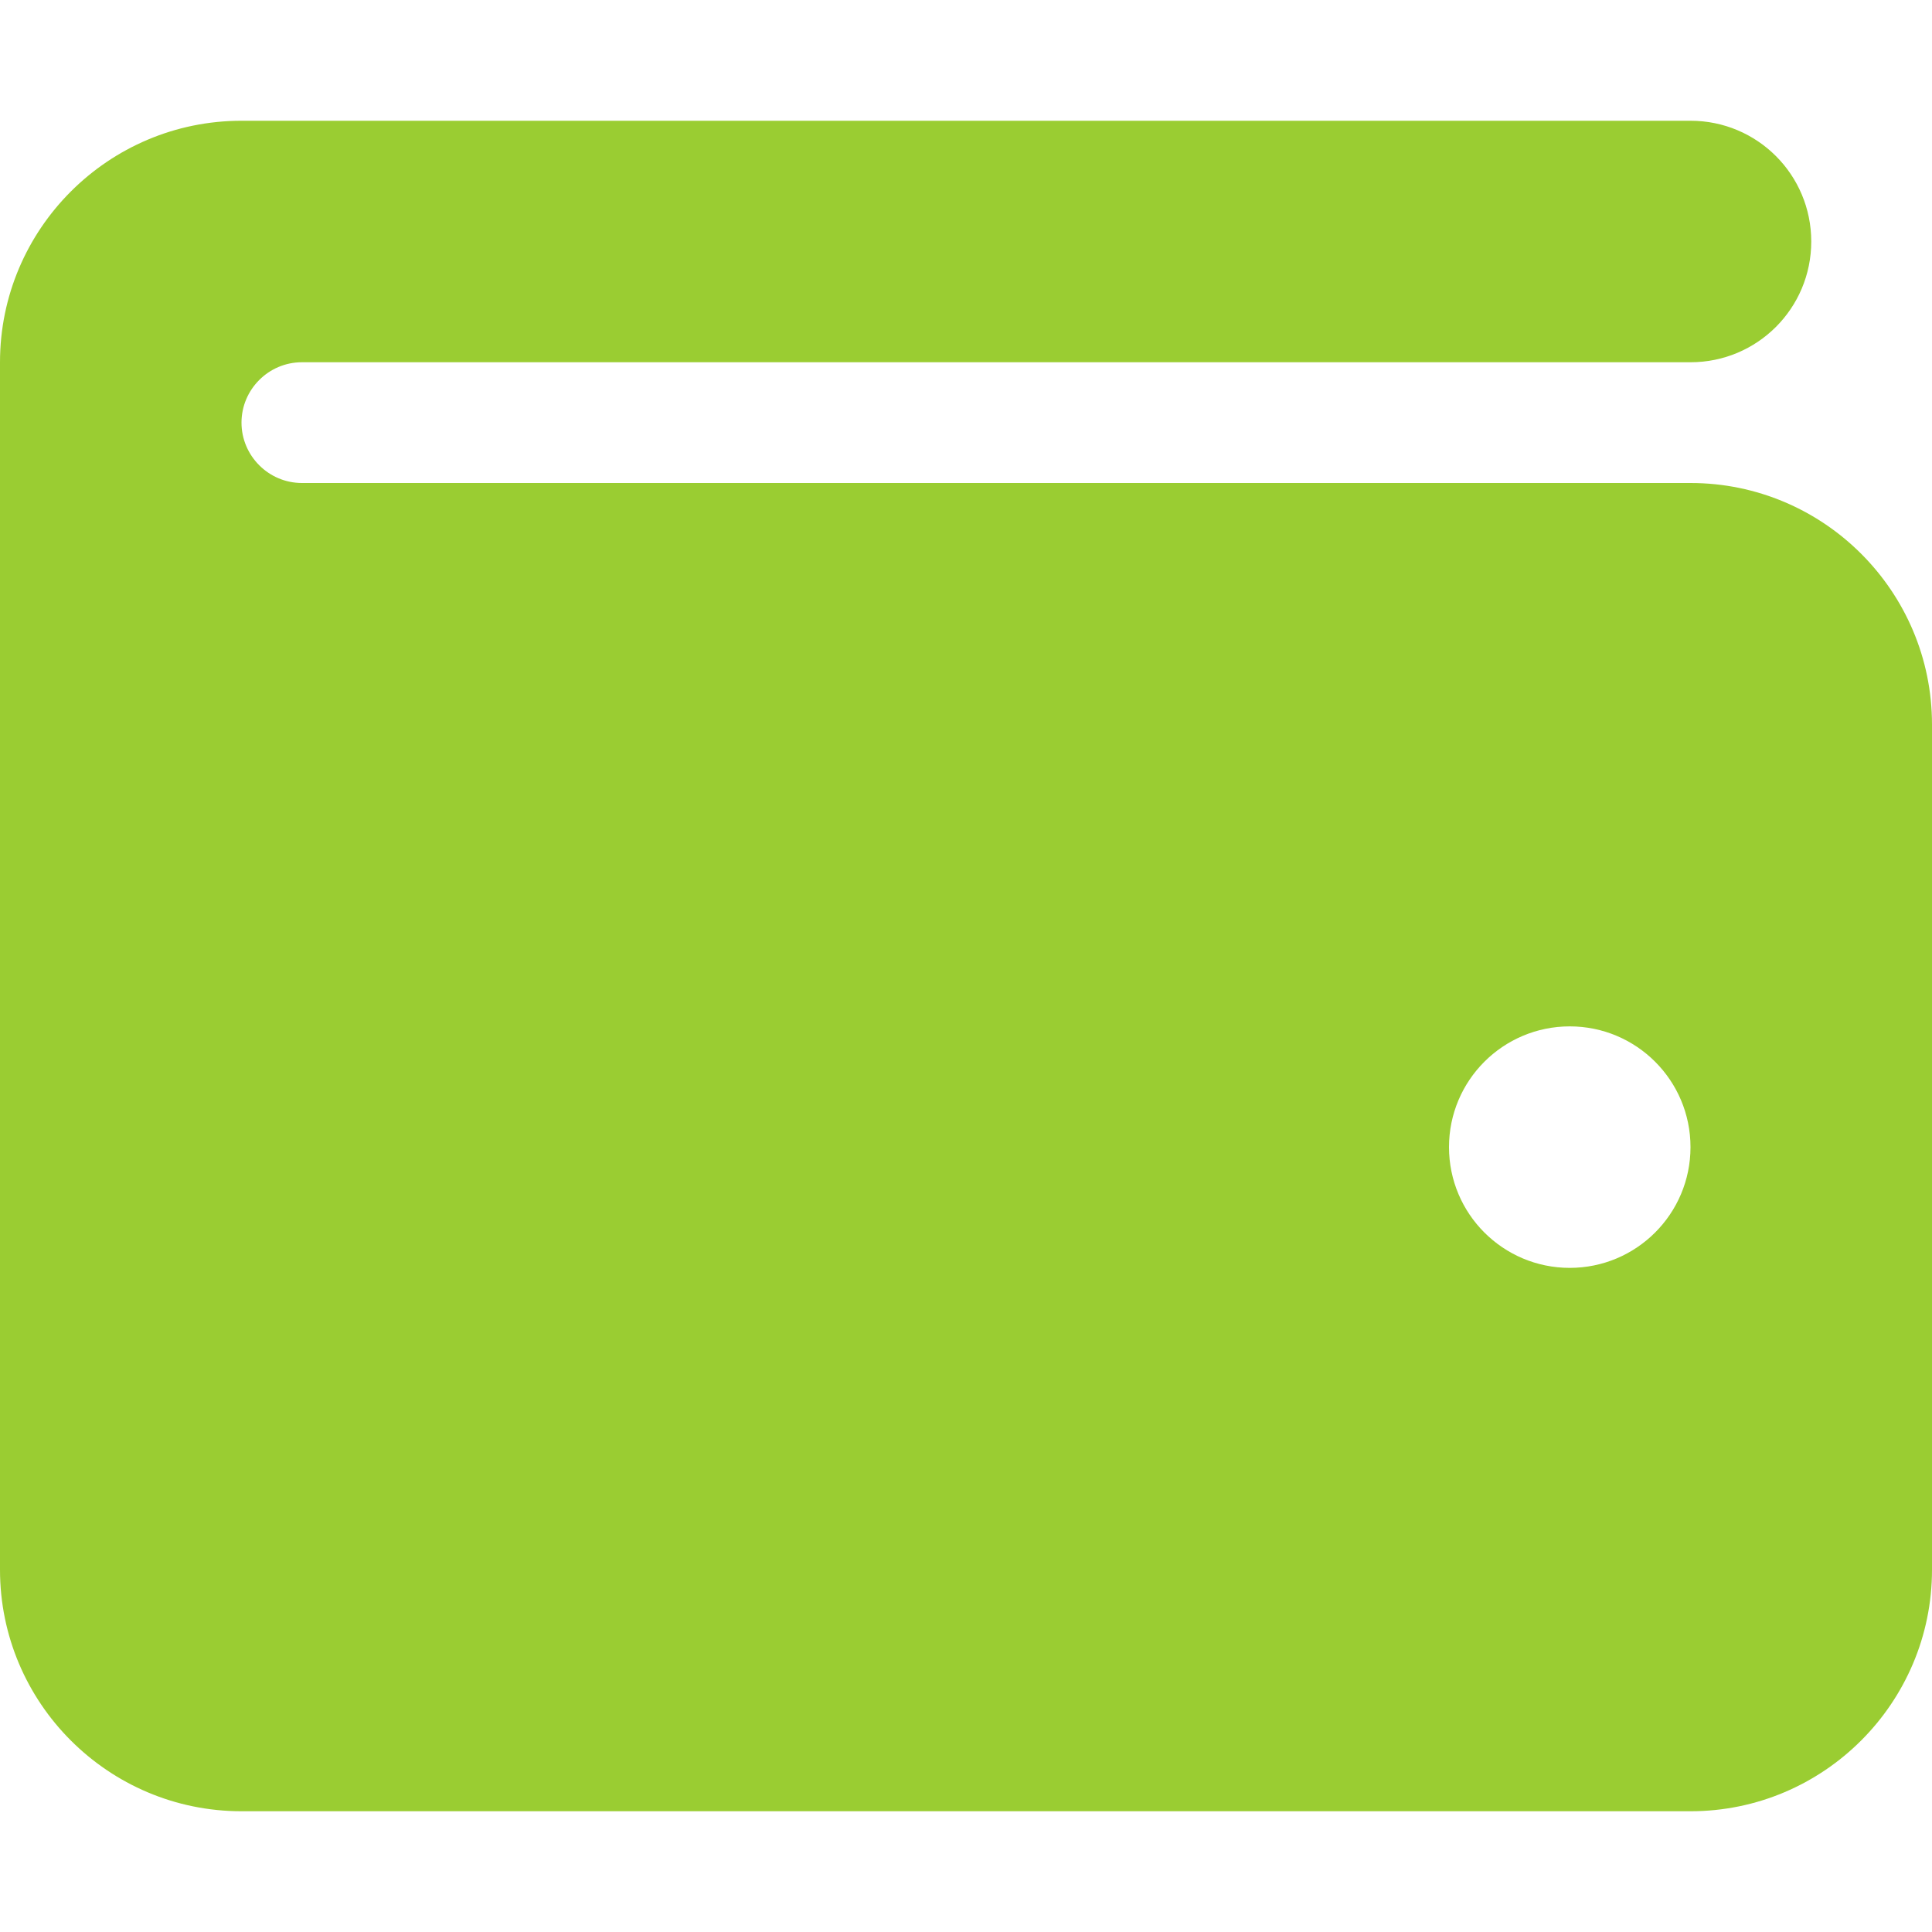
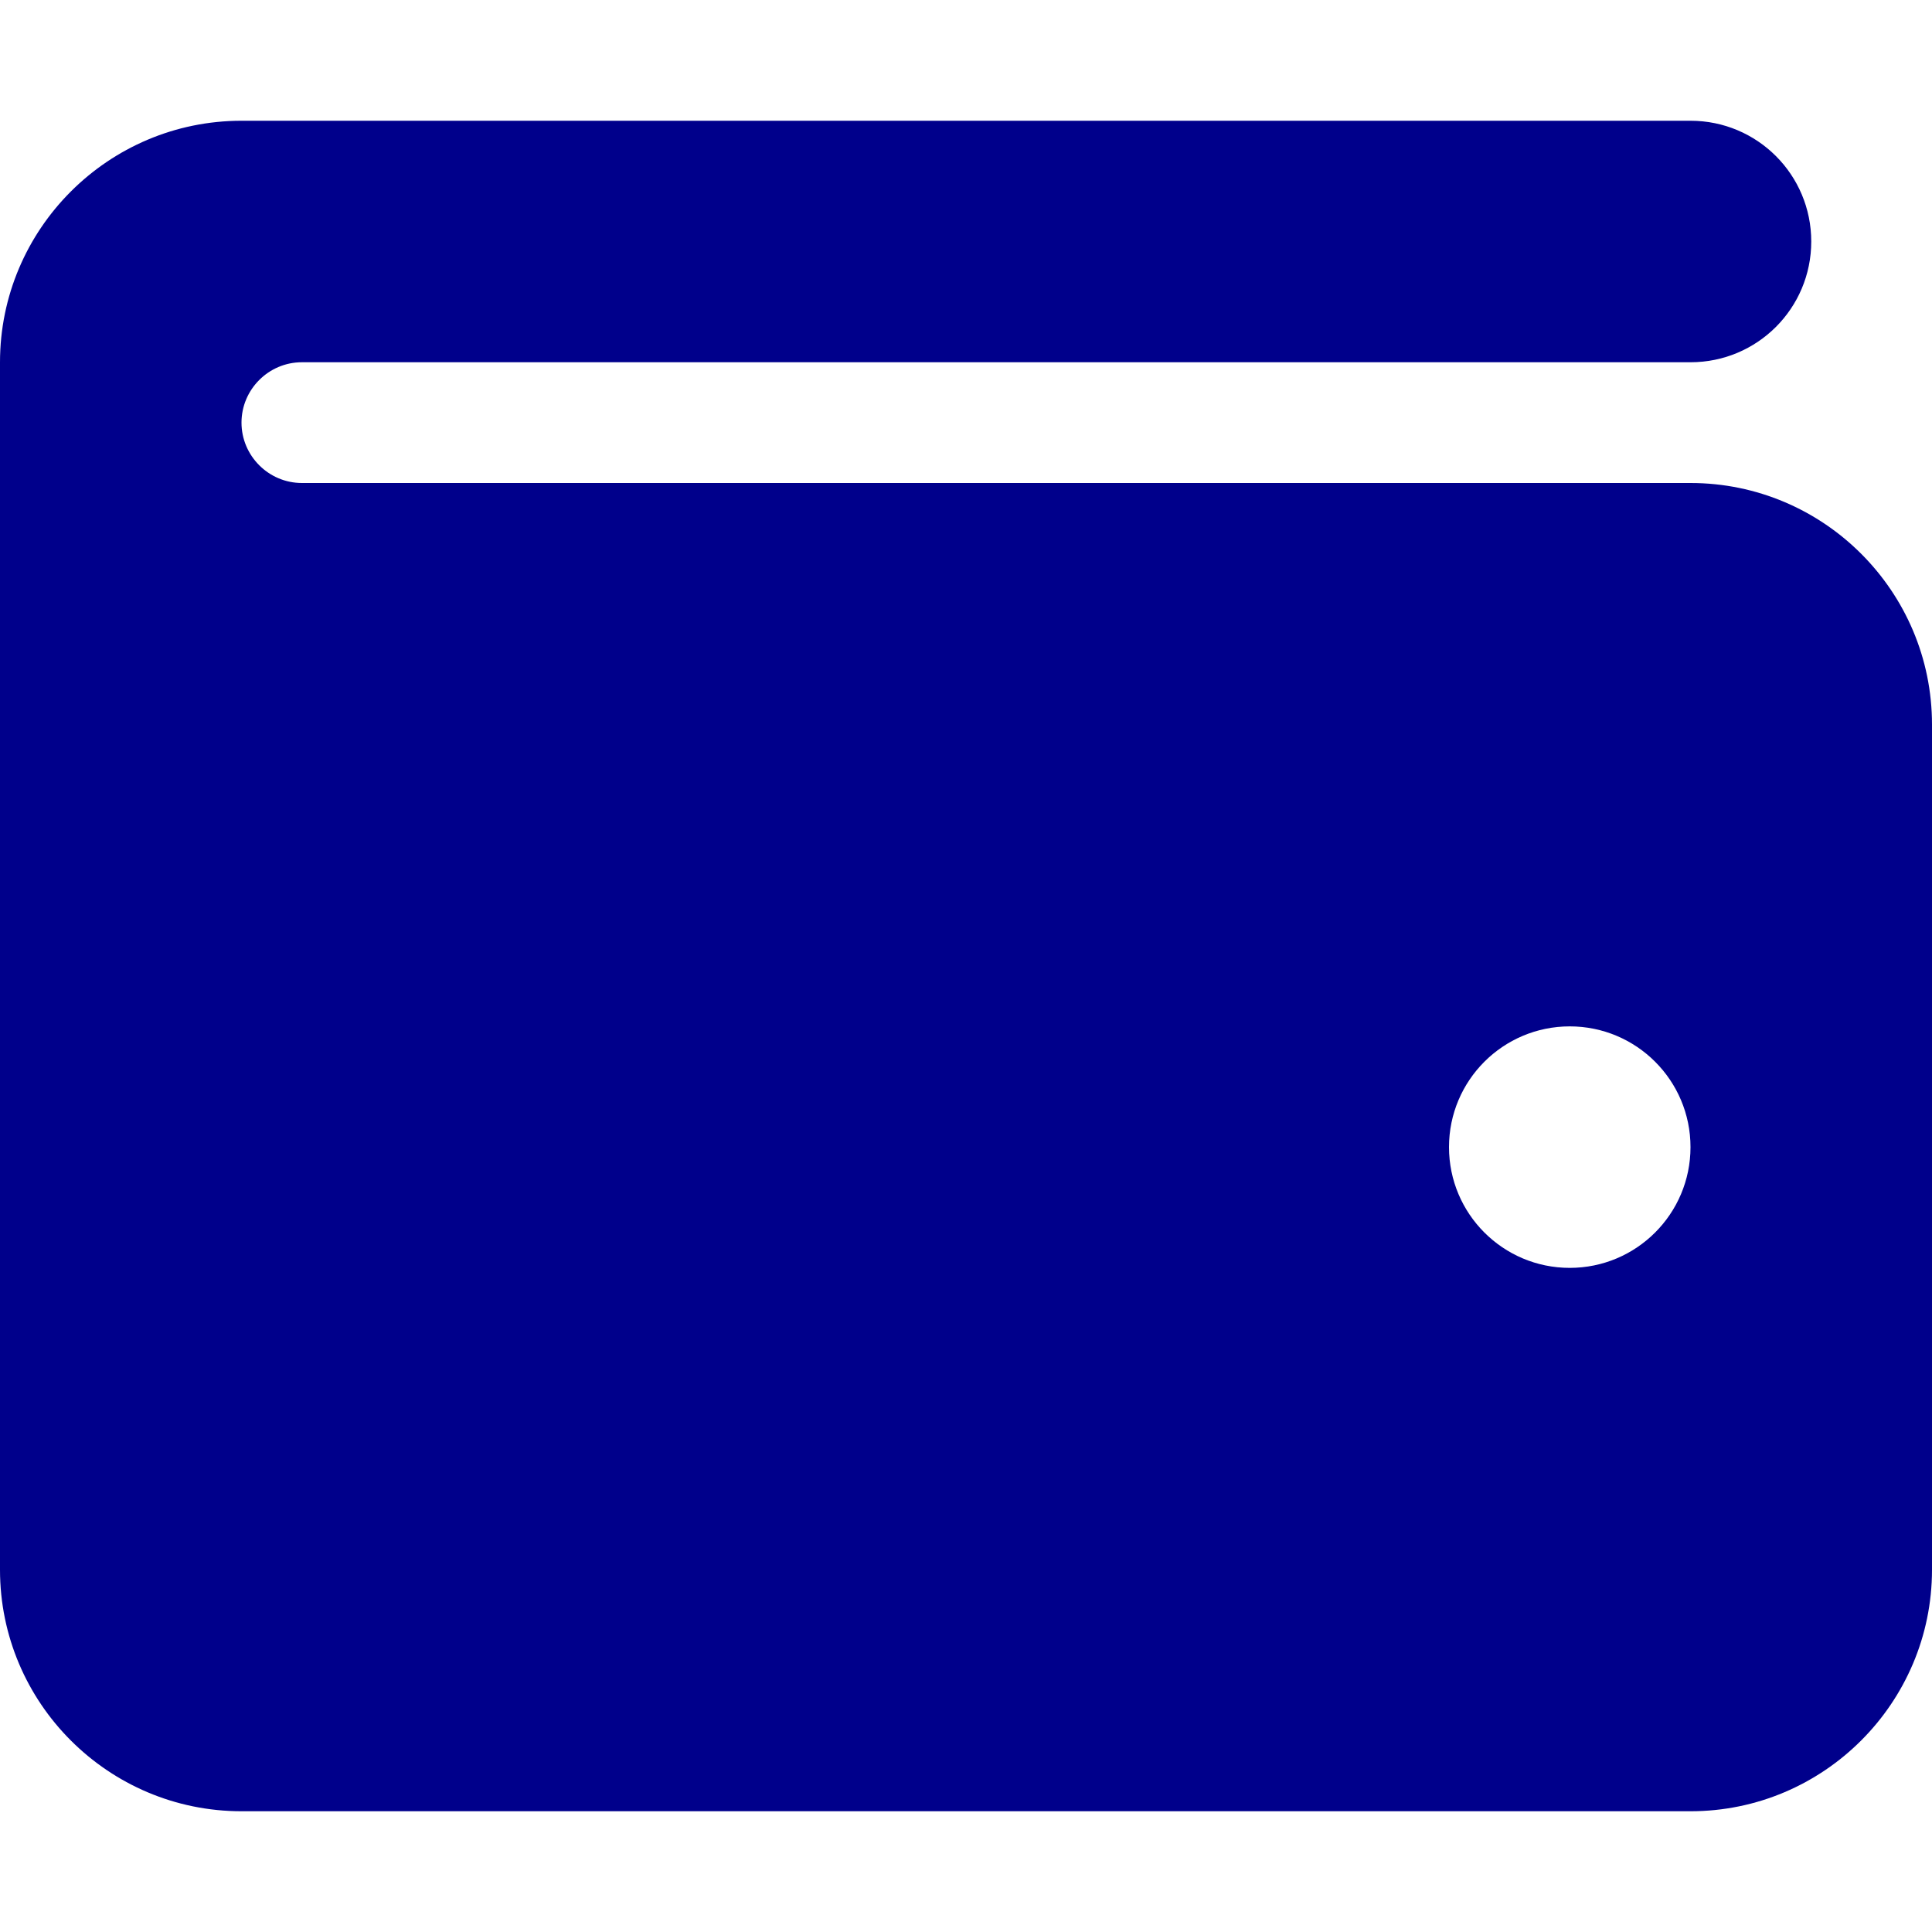
<svg xmlns="http://www.w3.org/2000/svg" viewBox="0 0 512 512">
-   <path fill="yellowgreen" d="M64 32C28.7 32 0 60.7 0 96V416c0 35.3 28.7 64 64 64H448c35.3 0 64-28.7 64-64V192c0-35.3-28.7-64-64-64H80c-8.8 0-16-7.2-16-16s7.2-16 16-16H448c17.7 0 32-14.3 32-32s-14.3-32-32-32H64zM416 272a32 32 0 1 1 0 64 32 32 0 1 1 0-64z" />
+   <path fill="darkblue" d="M64 32C28.7 32 0 60.7 0 96V416c0 35.3 28.7 64 64 64H448c35.3 0 64-28.7 64-64V192c0-35.3-28.7-64-64-64H80c-8.8 0-16-7.2-16-16s7.2-16 16-16H448c17.7 0 32-14.3 32-32s-14.3-32-32-32H64zM416 272a32 32 0 1 1 0 64 32 32 0 1 1 0-64z" />
</svg>
